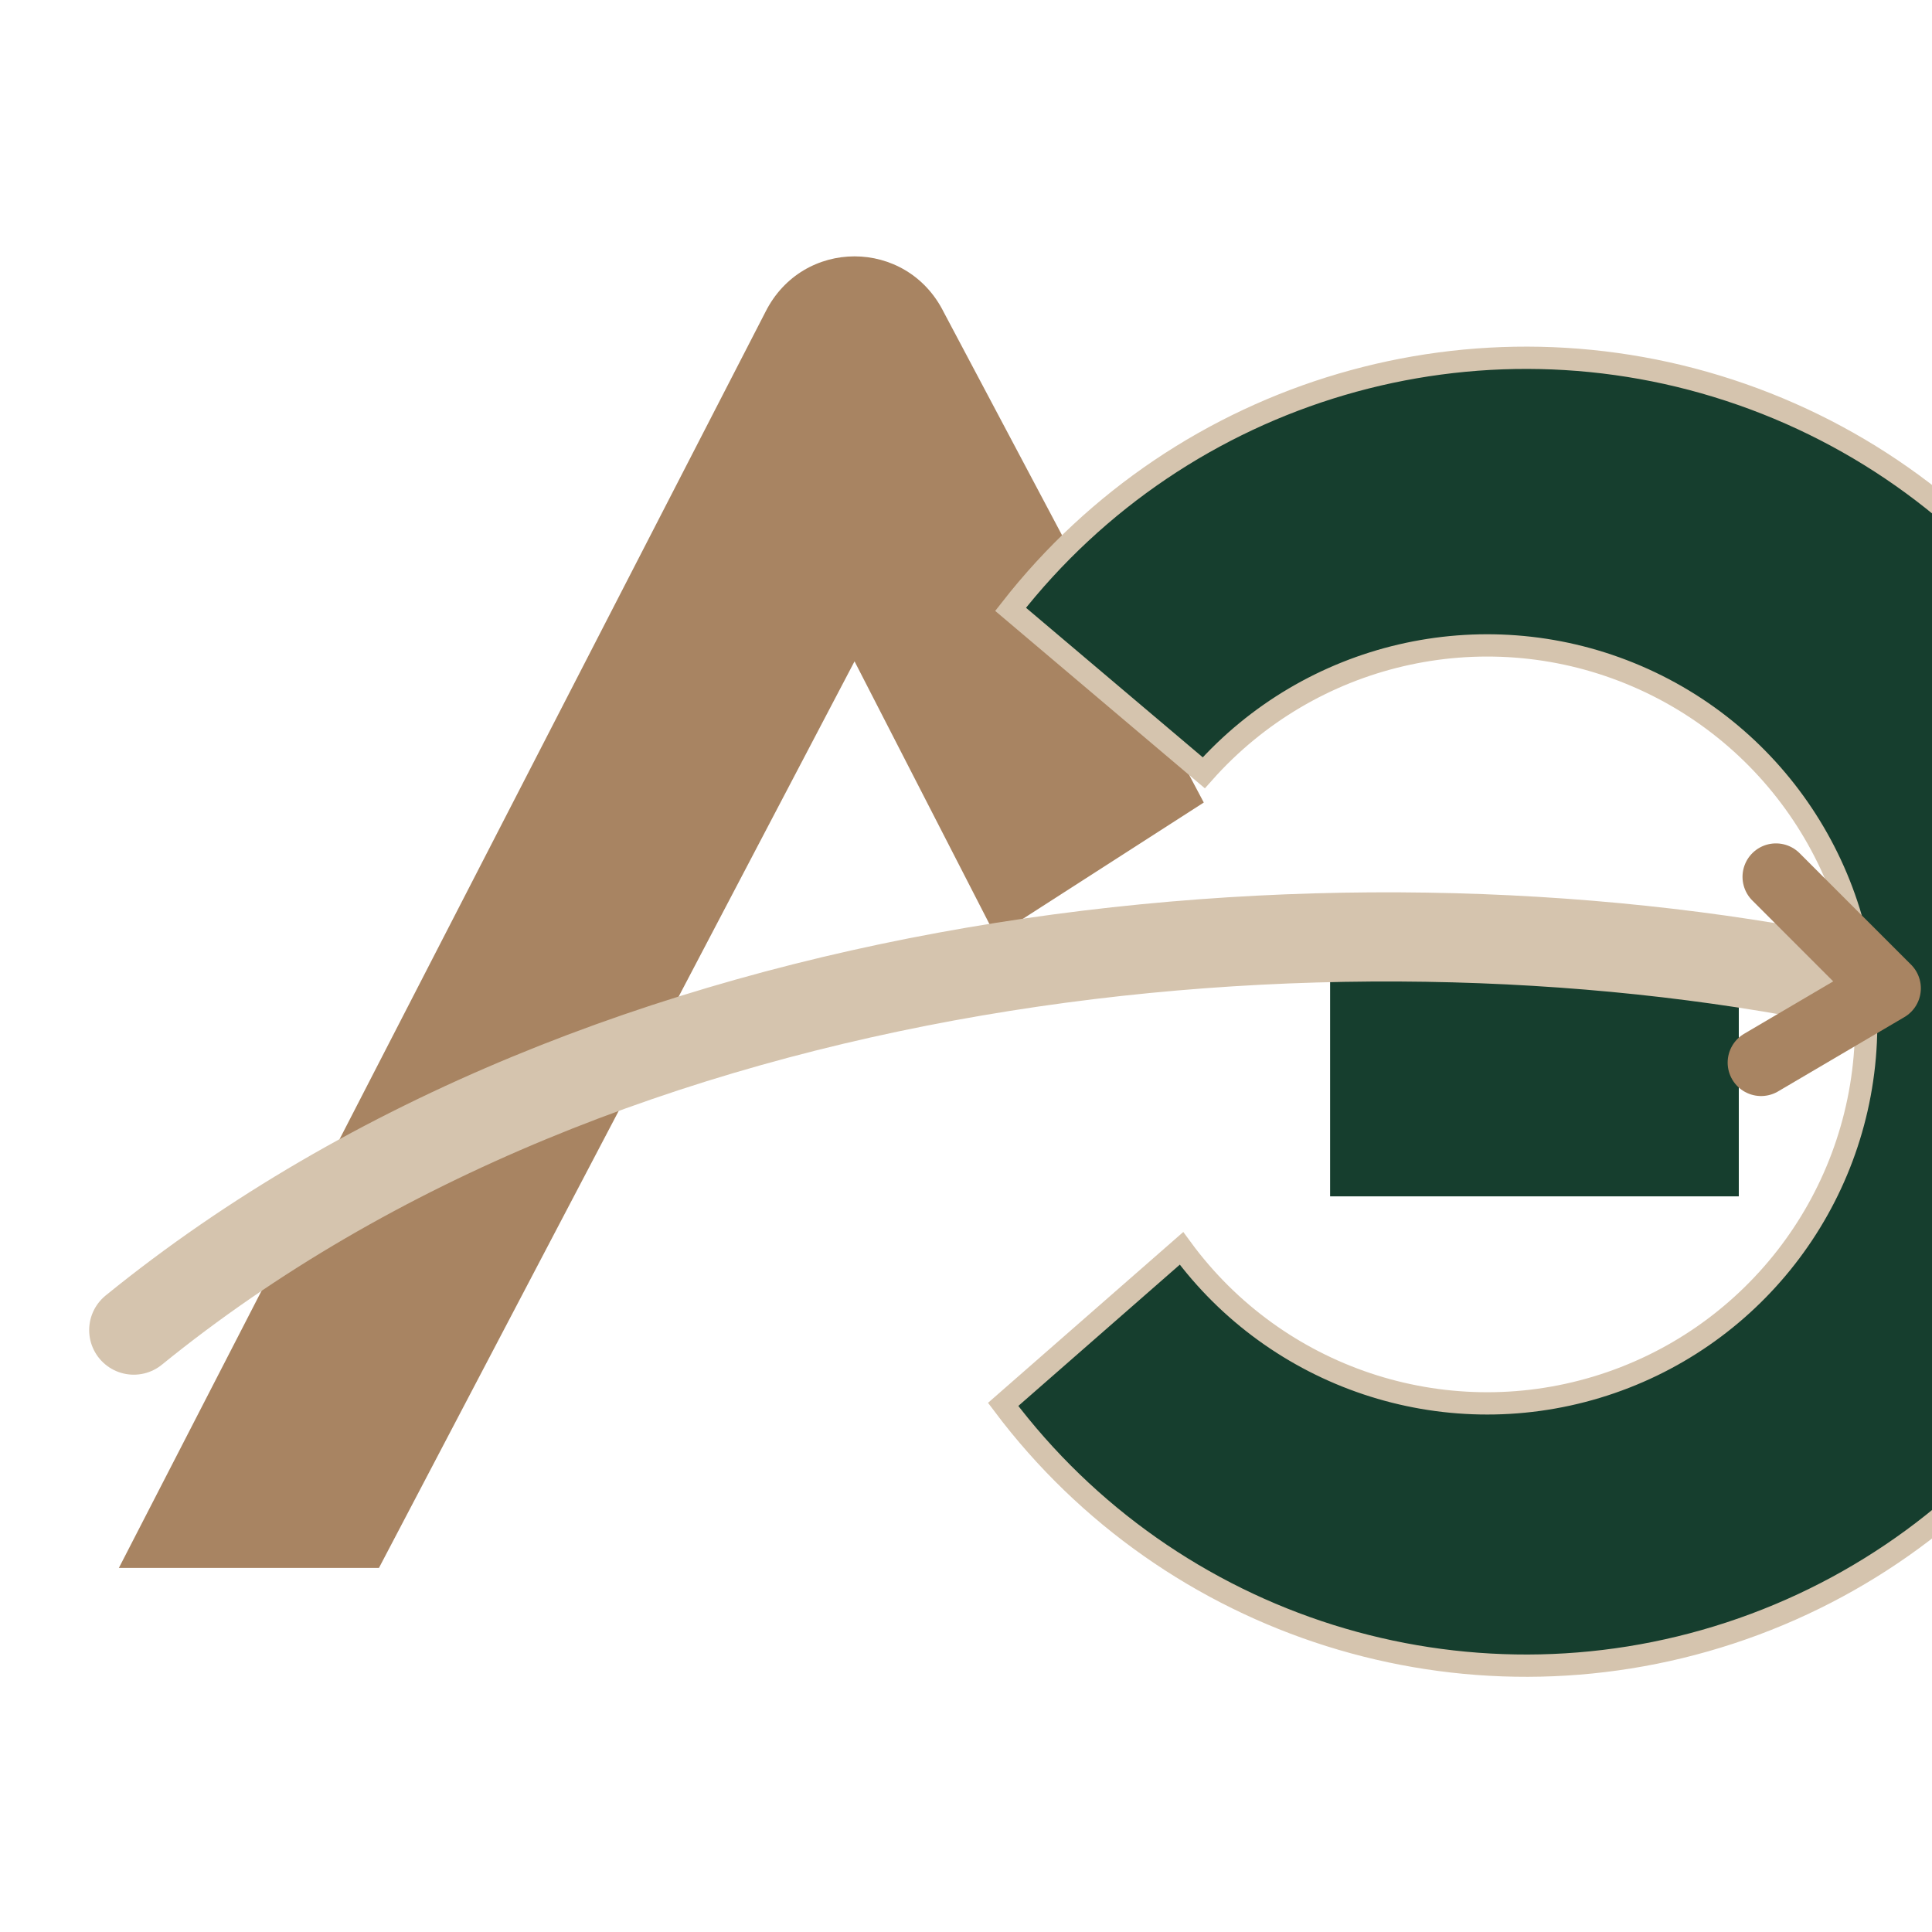
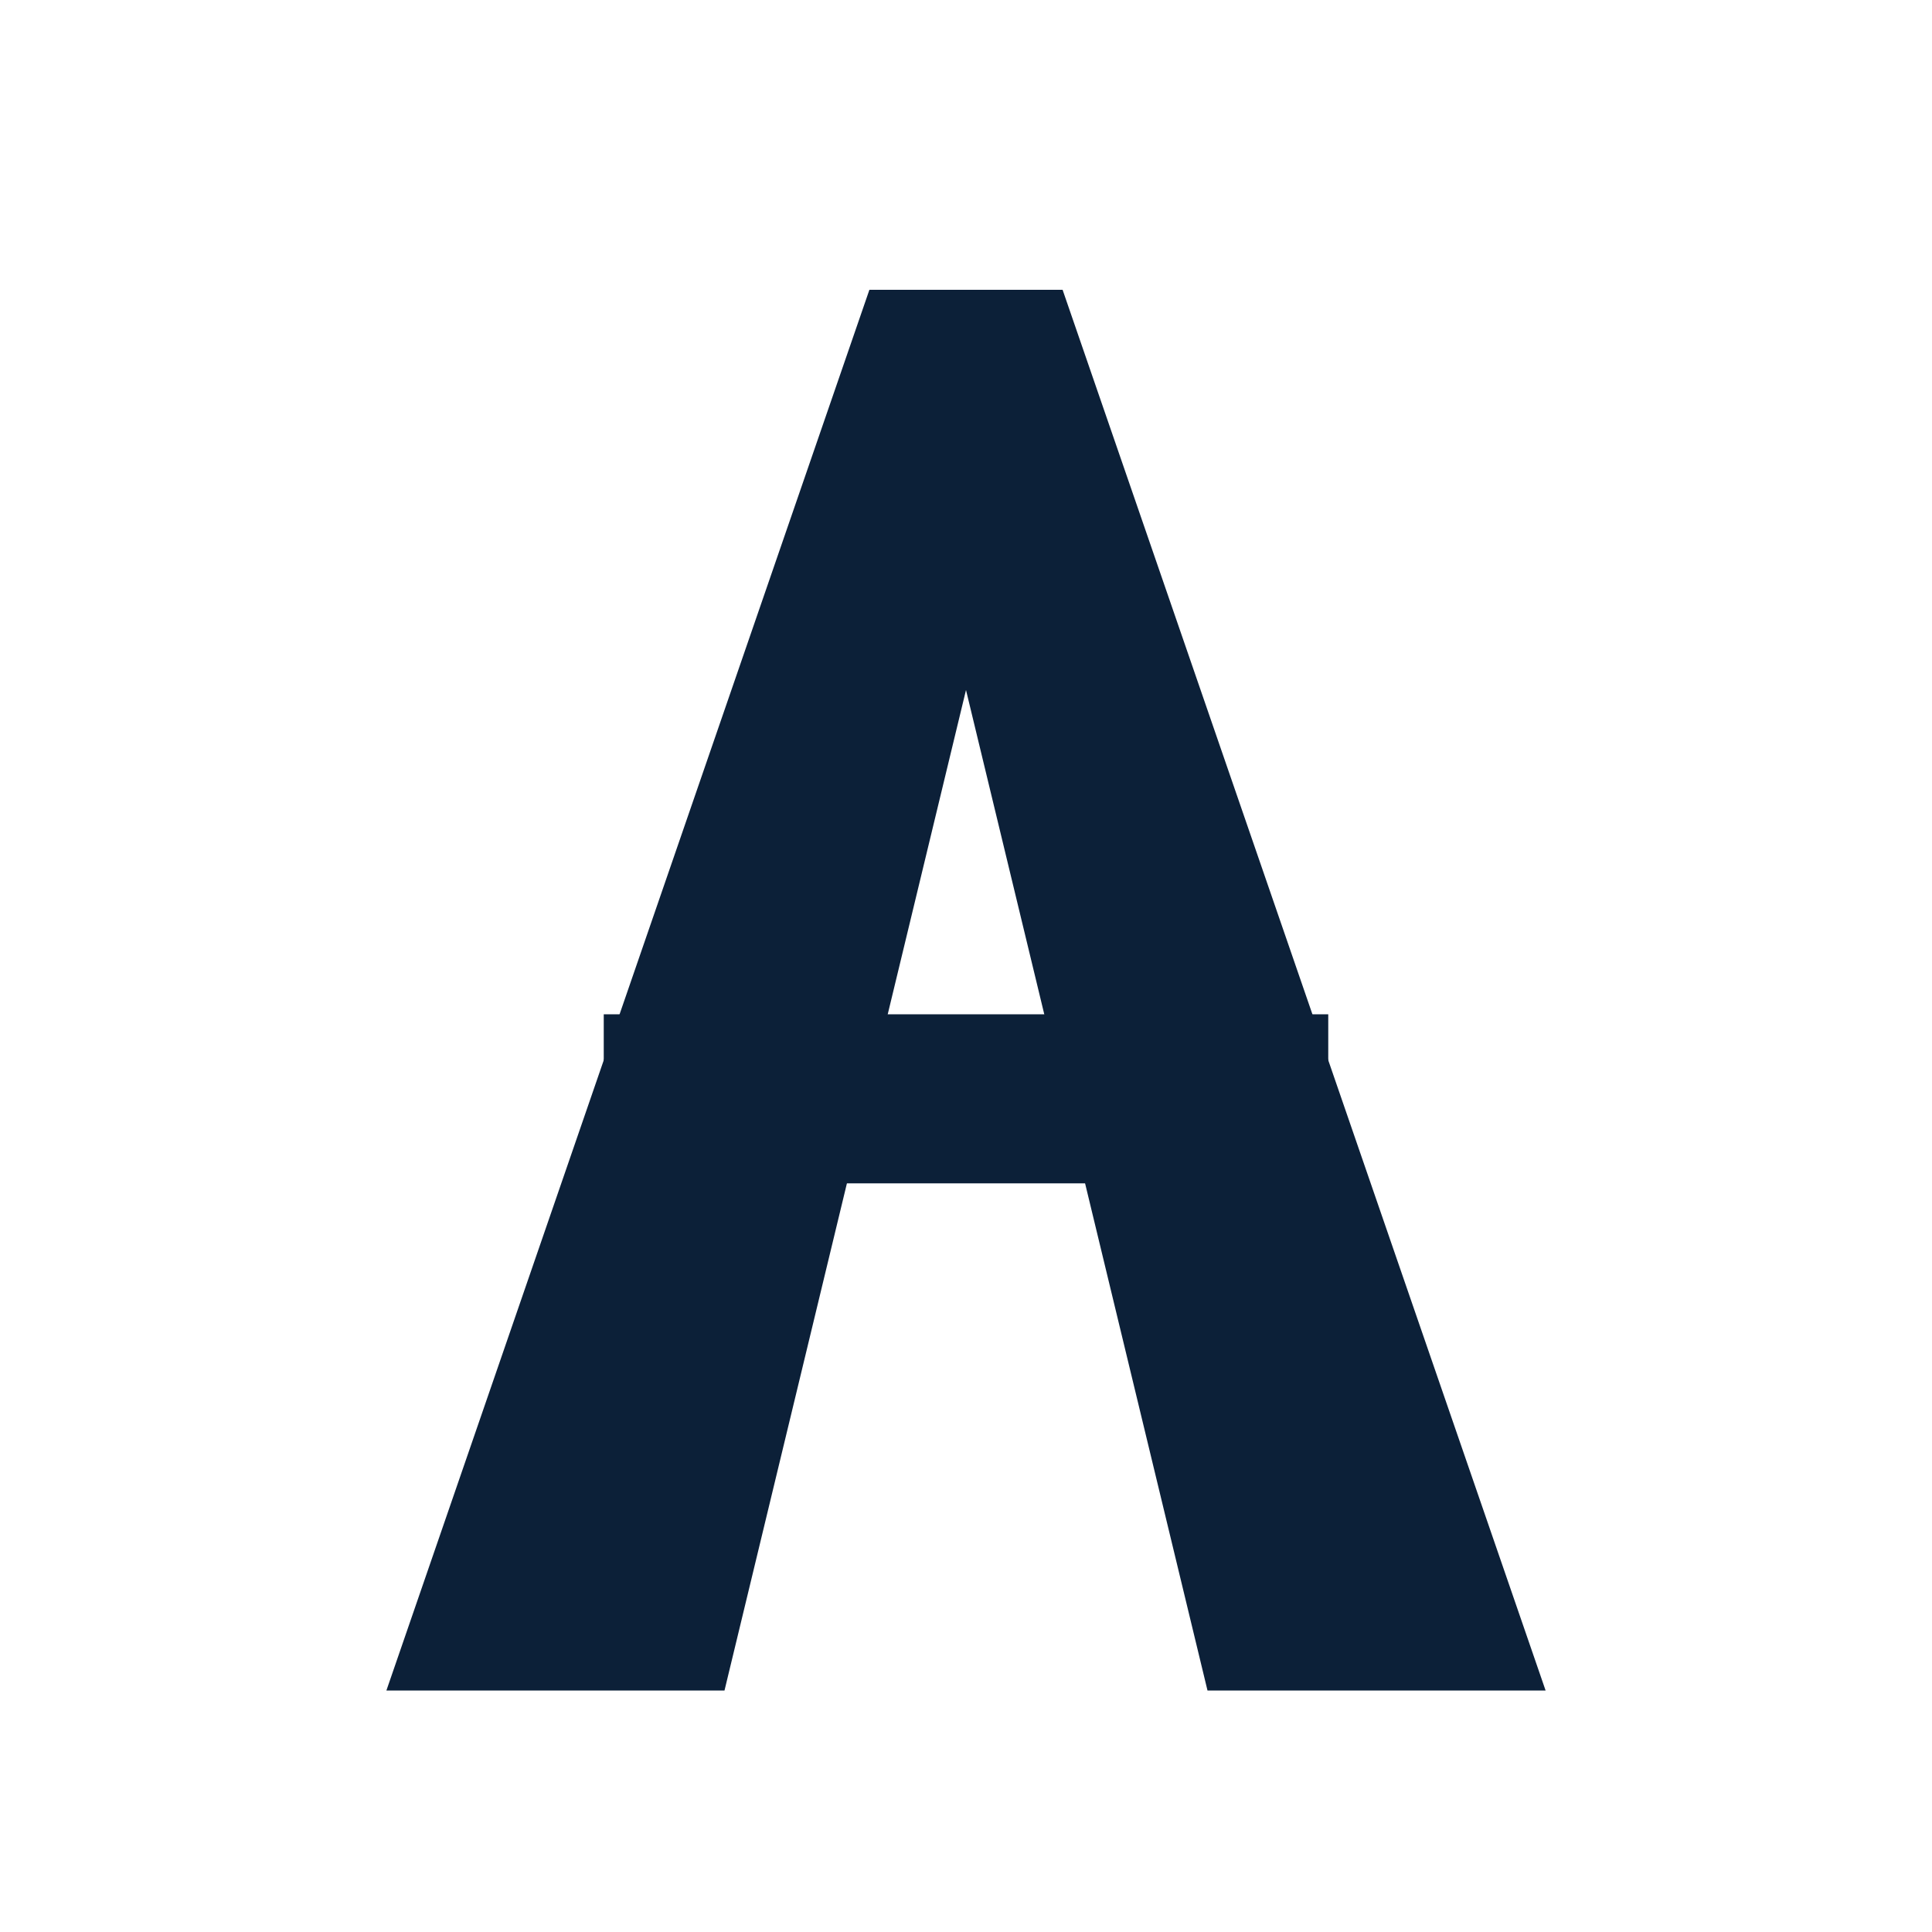
- <svg xmlns="http://www.w3.org/2000/svg" viewBox="0 0 260 260" role="img" aria-labelledby="logo-title">
-   <path d="M16 211 103 42c5-10 19-10 24 0l35 66-28 18-19-37-64 122Z" fill="#A88462" />
-   <path d="M136 82a88 88 0 1 1-1 107l24-21a51 51 0 1 0 3-64Z" fill="#163E2E" stroke="#D5C4AE" stroke-width="3" />
-   <path d="M179 132h55v29h-55z" fill="#163E2E" />
-   <path d="M18 179c64-52 161-61 230-47" fill="none" stroke="#D5C4AE" stroke-width="12" stroke-linecap="round" />
-   <path d="m239 118 15 15-17 10" fill="none" stroke="#A88462" stroke-width="9" stroke-linecap="round" stroke-linejoin="round" />
+ <svg xmlns="http://www.w3.org/2000/svg" viewBox="0 0 80 80" fill="none" role="img" aria-labelledby="t">
+   <g fill="#0C2038">
+     <polygon points="16,70 36,12 44,12 30,70" />
+     <polygon points="64,70 44,12 36,12 50,70" />
+     <rect x="25" y="42" width="30" height="7" />
+   </g>
</svg>
